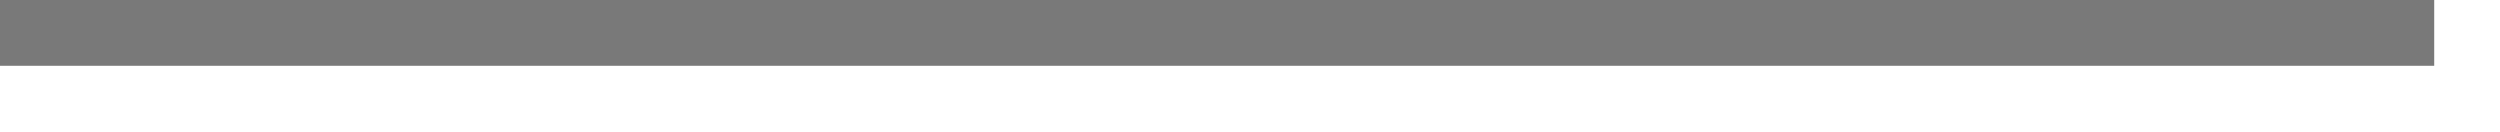
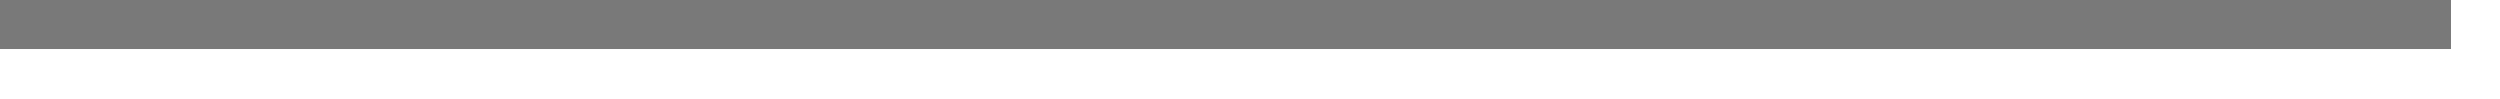
- <svg xmlns="http://www.w3.org/2000/svg" version="1.1" width="38px" height="2px">
-   <g transform="matrix(1 0 0 1 -92 -268 )">
-     <path d="M 92 268.5  L 129 268.5  " stroke-width="1" stroke="#797979" fill="none" />
+ <svg xmlns="http://www.w3.org/2000/svg" version="1.1" width="51px" height="2px">
+   <g transform="matrix(1 0 0 1 -284 -28 )">
+     <path d="M 284 28.5  L 334 28.5  " stroke-width="1" stroke="#797979" fill="none" />
  </g>
</svg>
